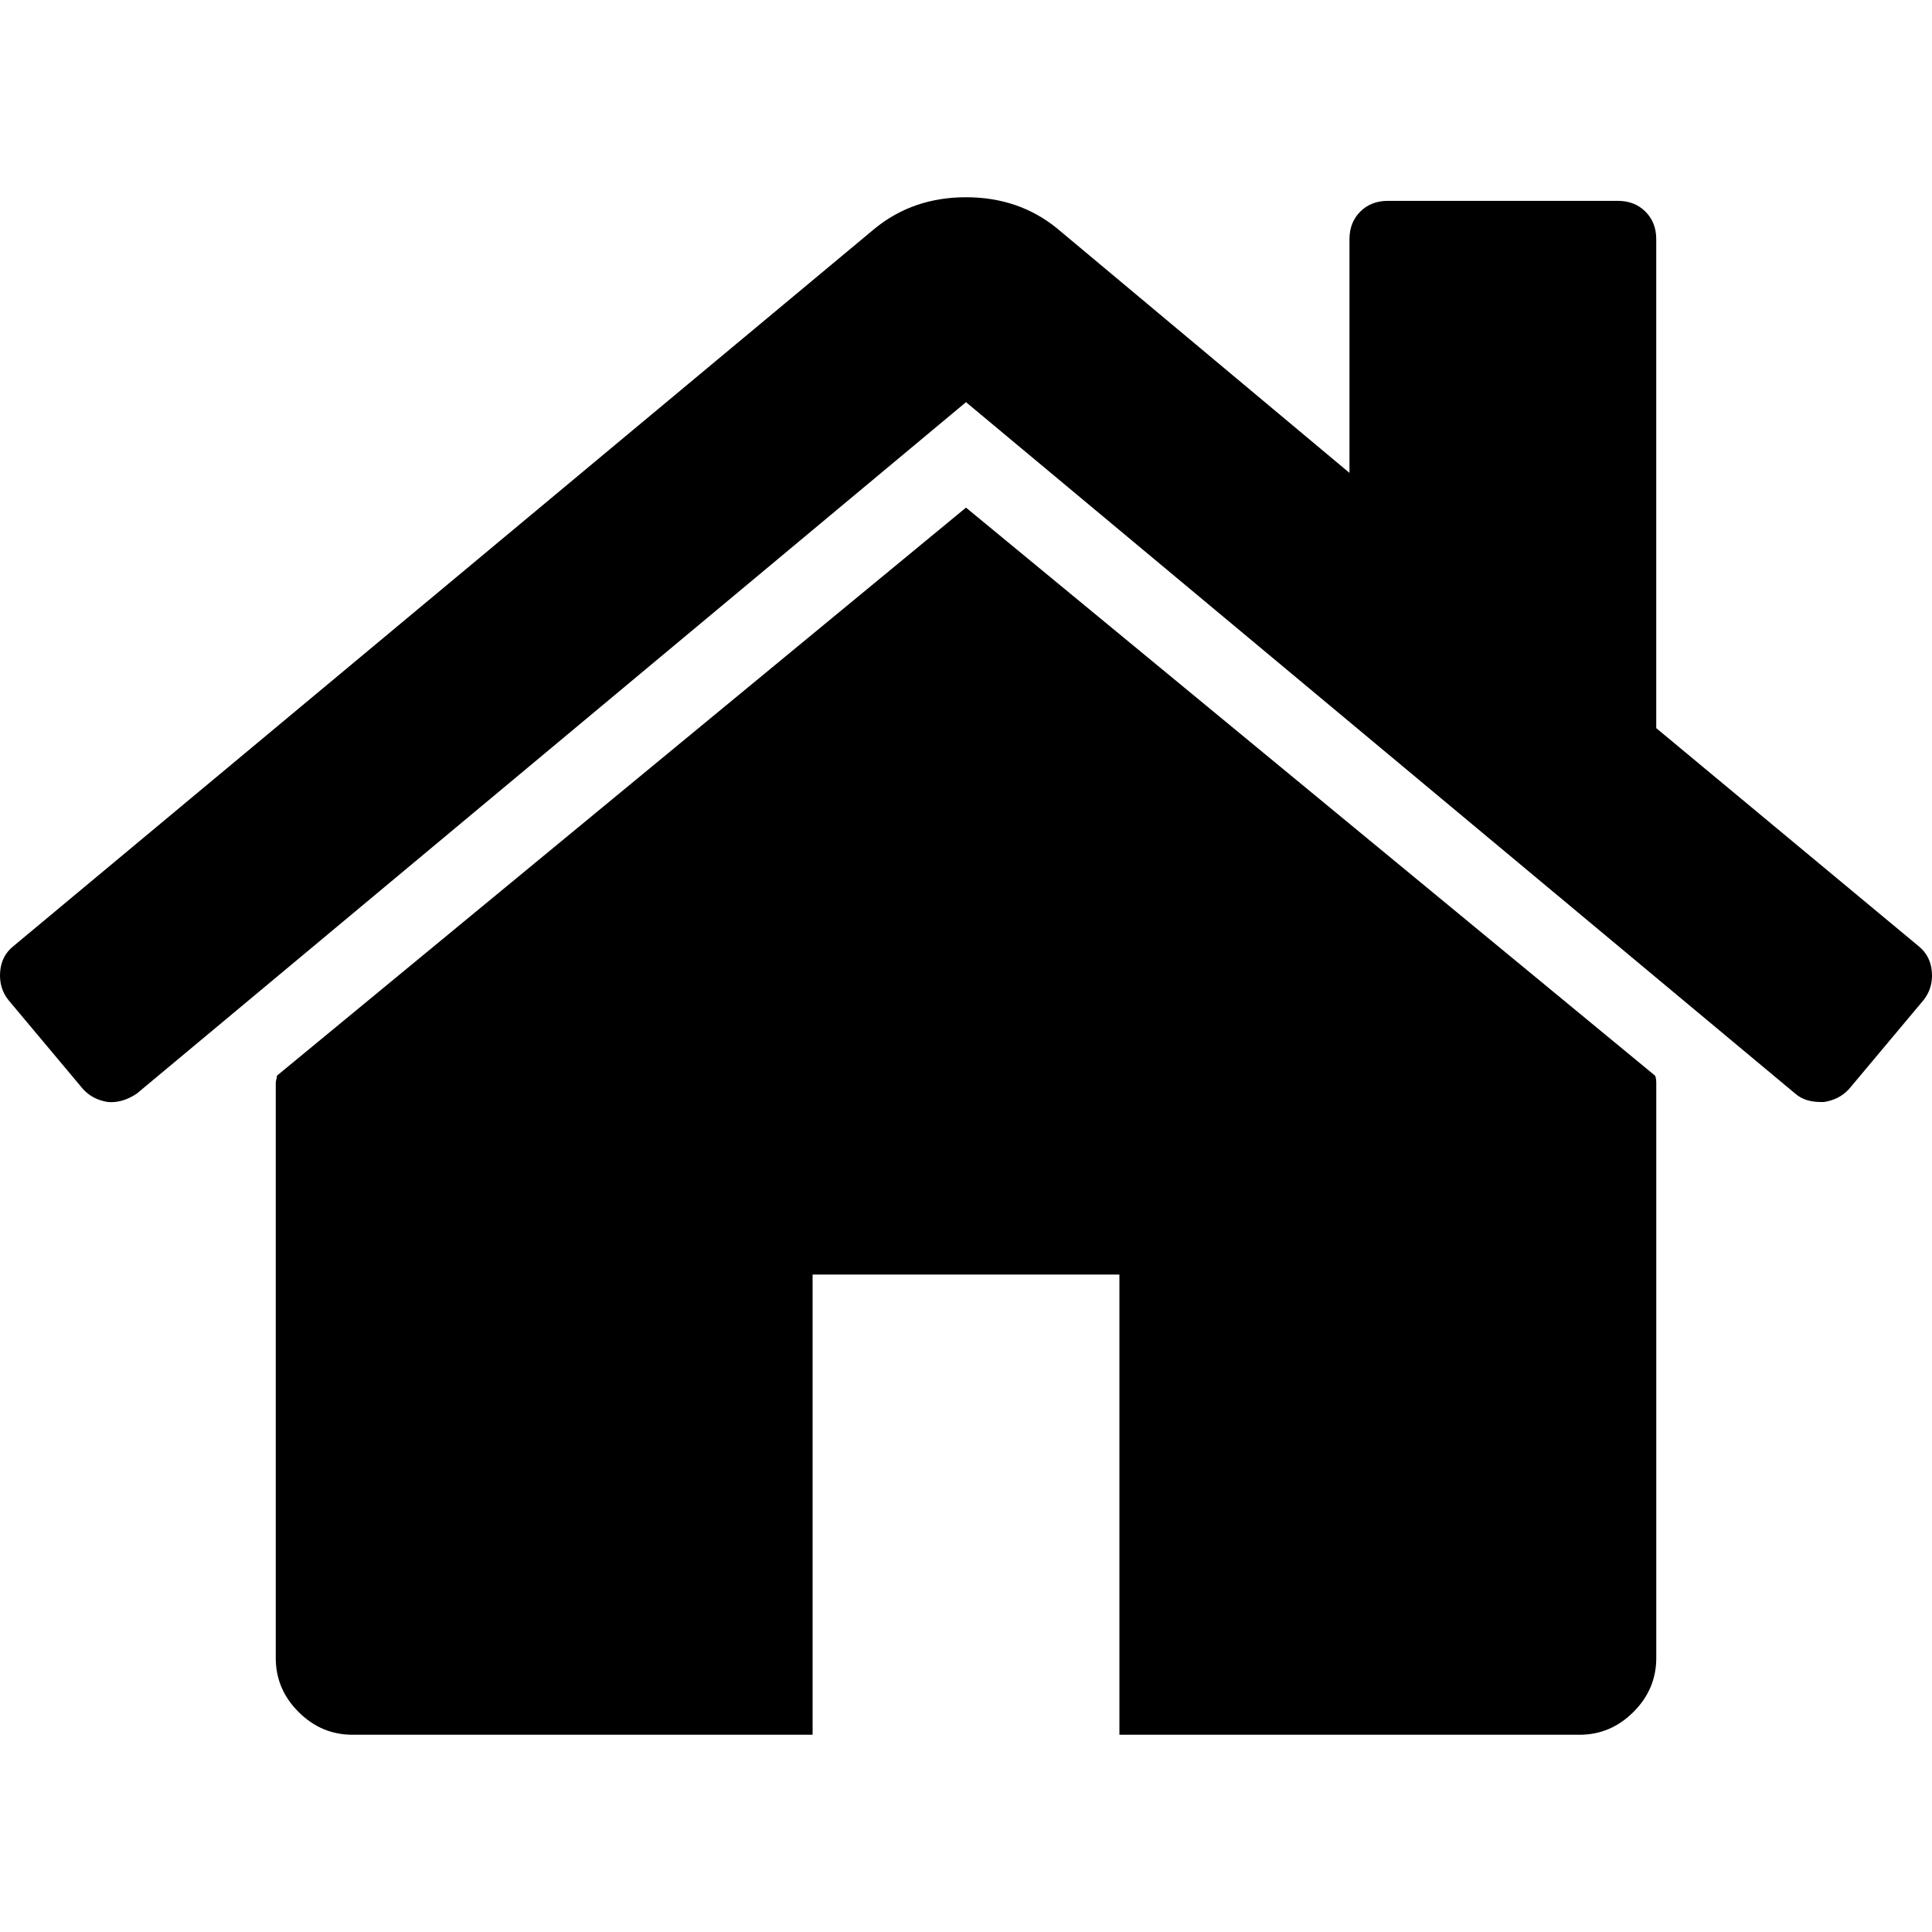
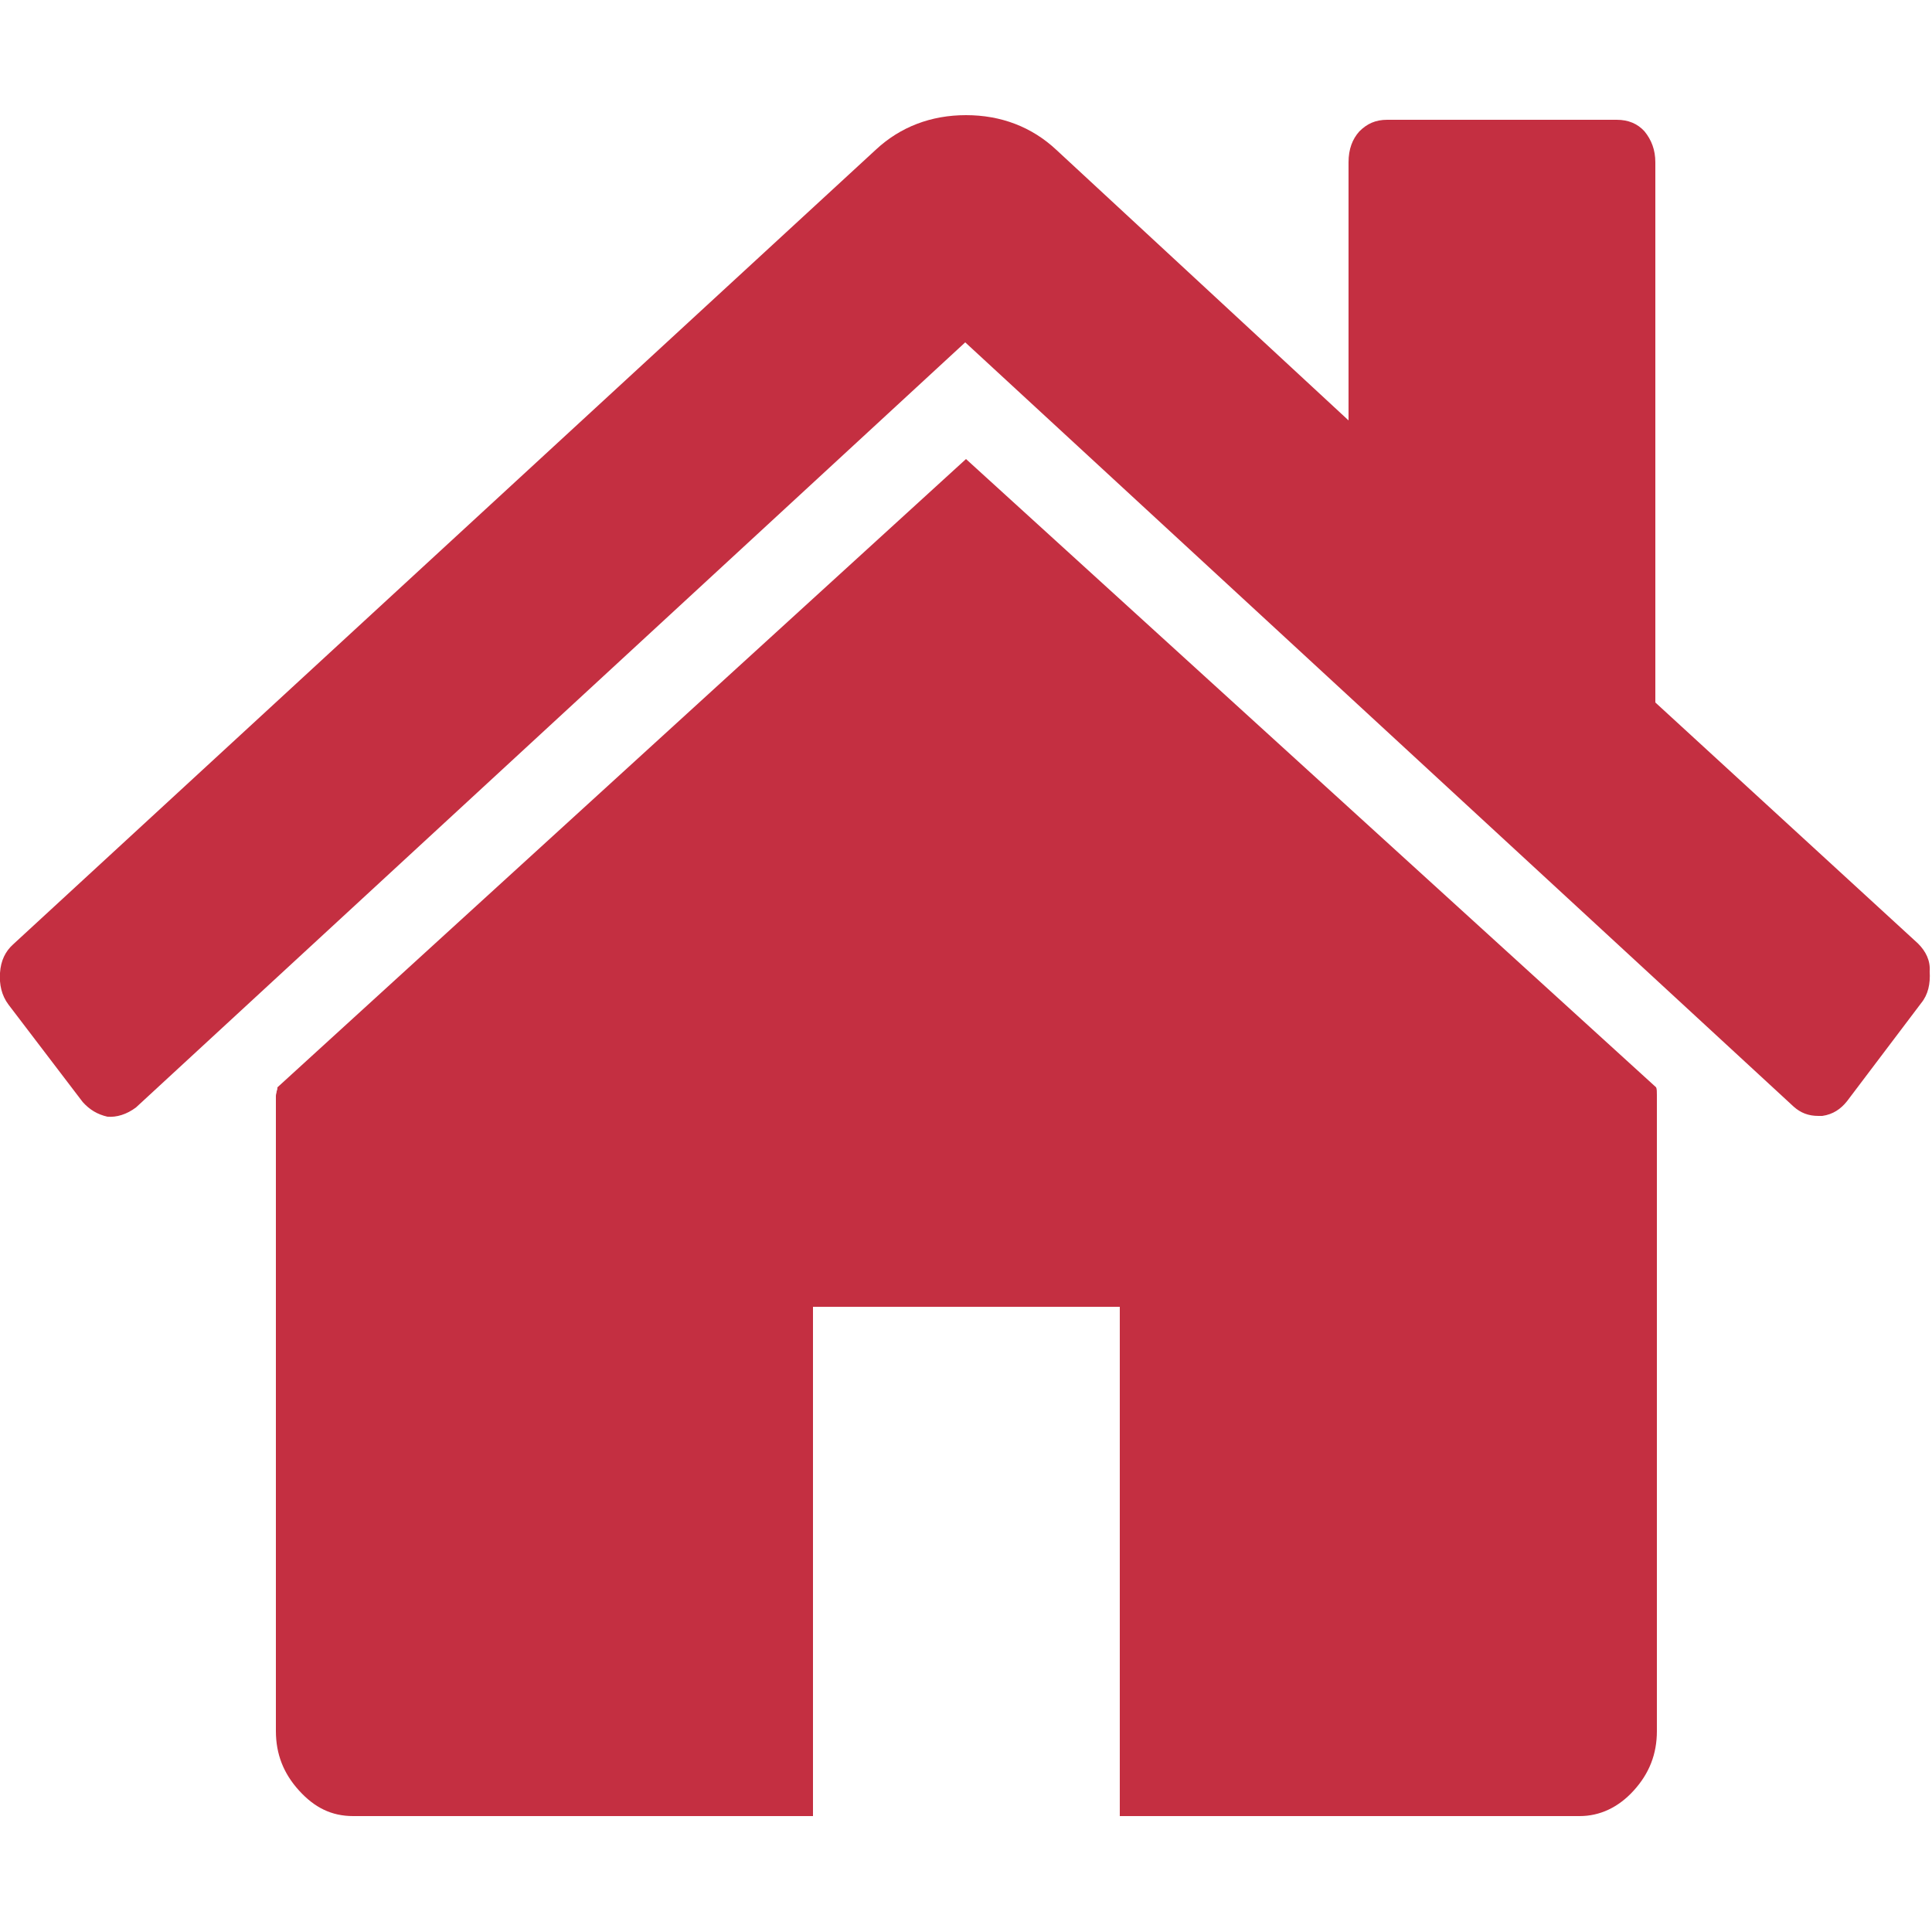
- <svg xmlns="http://www.w3.org/2000/svg" version="1.1" id="Capa_1" x="0px" y="0px" width="460.298px" height="460.297px" viewBox="0 0 460.298 460.297" style="enable-background:new 0 0 460.298 460.297;" xml:space="preserve">
+ <svg xmlns="http://www.w3.org/2000/svg" version="1.1" id="Capa_1" x="0px" y="0px" viewBox="0 0 250 250" style="enable-background:new 0 0 250 250;" xml:space="preserve">
+   <style type="text/css">
+ 	.st0{fill:#C42F41;}
+ </style>
  <g>
    <g>
-       <path d="M230.149,120.939L65.986,256.274c0,0.191-0.048,0.472-0.144,0.855c-0.094,0.38-0.144,0.656-0.144,0.852v137.041    c0,4.948,1.809,9.236,5.426,12.847c3.616,3.613,7.898,5.431,12.847,5.431h109.63V303.664h73.097v109.64h109.629    c4.948,0,9.236-1.814,12.847-5.435c3.617-3.607,5.432-7.898,5.432-12.847V257.981c0-0.76-0.104-1.334-0.288-1.707L230.149,120.939    z" />
-       <path d="M457.122,225.438L394.6,173.476V56.989c0-2.663-0.856-4.853-2.574-6.567c-1.704-1.712-3.894-2.568-6.563-2.568h-54.816    c-2.666,0-4.855,0.856-6.57,2.568c-1.711,1.714-2.566,3.905-2.566,6.567v55.673l-69.662-58.245    c-6.084-4.949-13.318-7.423-21.694-7.423c-8.375,0-15.608,2.474-21.698,7.423L3.172,225.438c-1.903,1.52-2.946,3.566-3.14,6.136    c-0.193,2.568,0.472,4.811,1.997,6.713l17.701,21.128c1.525,1.712,3.521,2.759,5.996,3.142c2.285,0.192,4.57-0.476,6.855-1.998    L230.149,95.817l197.57,164.741c1.526,1.328,3.521,1.991,5.996,1.991h0.858c2.471-0.376,4.463-1.43,5.996-3.138l17.703-21.125    c1.522-1.906,2.189-4.145,1.991-6.716C460.068,229.007,459.021,226.961,457.122,225.438z" />
+       <path class="st0" d="M125,59.4l-89.1,81.3c0,0.1,0,0.3-0.1,0.5c0,0.2-0.1,0.4-0.1,0.6V224c0,3,1,5.5,3,7.7c2,2.2,4.2,3.3,7,3.3    h59.5v-65.9h39.7V235h59.5c2.6,0,5-1.1,7-3.3c2-2.2,3-4.7,3-7.7v-82.3c0-0.4,0-0.8-0.1-1L125,59.4z" />
+       <path class="st0" d="M248.2,122.1l-34-31.2V21c0-1.6-0.5-2.9-1.4-4c-0.9-1-2.1-1.5-3.6-1.5h-29.7c-1.5,0-2.6,0.5-3.6,1.5    c-0.9,1-1.4,2.3-1.4,4v33.4l-37.8-35c-3.2-3-7.2-4.5-11.7-4.5s-8.5,1.5-11.7,4.5L1.7,122.2c-1,0.9-1.6,2.1-1.7,3.7    c-0.1,1.5,0.2,2.9,1.1,4.1l9.6,12.6c0.9,1,1.9,1.6,3.2,1.9c1.2,0.1,2.5-0.3,3.7-1.2l107.3-99l107.2,98.9c0.9,0.8,1.9,1.2,3.2,1.2    h0.5c1.4-0.2,2.4-0.9,3.2-1.9l9.6-12.7c0.9-1.1,1.2-2.5,1.1-4.1C249.8,124.3,249.2,123.1,248.2,122.1z" />
    </g>
  </g>
-   <g>
- </g>
-   <g>
- </g>
-   <g>
- </g>
-   <g>
- </g>
-   <g>
- </g>
-   <g>
- </g>
-   <g>
- </g>
-   <g>
- </g>
-   <g>
- </g>
-   <g>
- </g>
-   <g>
- </g>
-   <g>
- </g>
-   <g>
- </g>
-   <g>
- </g>
-   <g>
- </g>
</svg>
